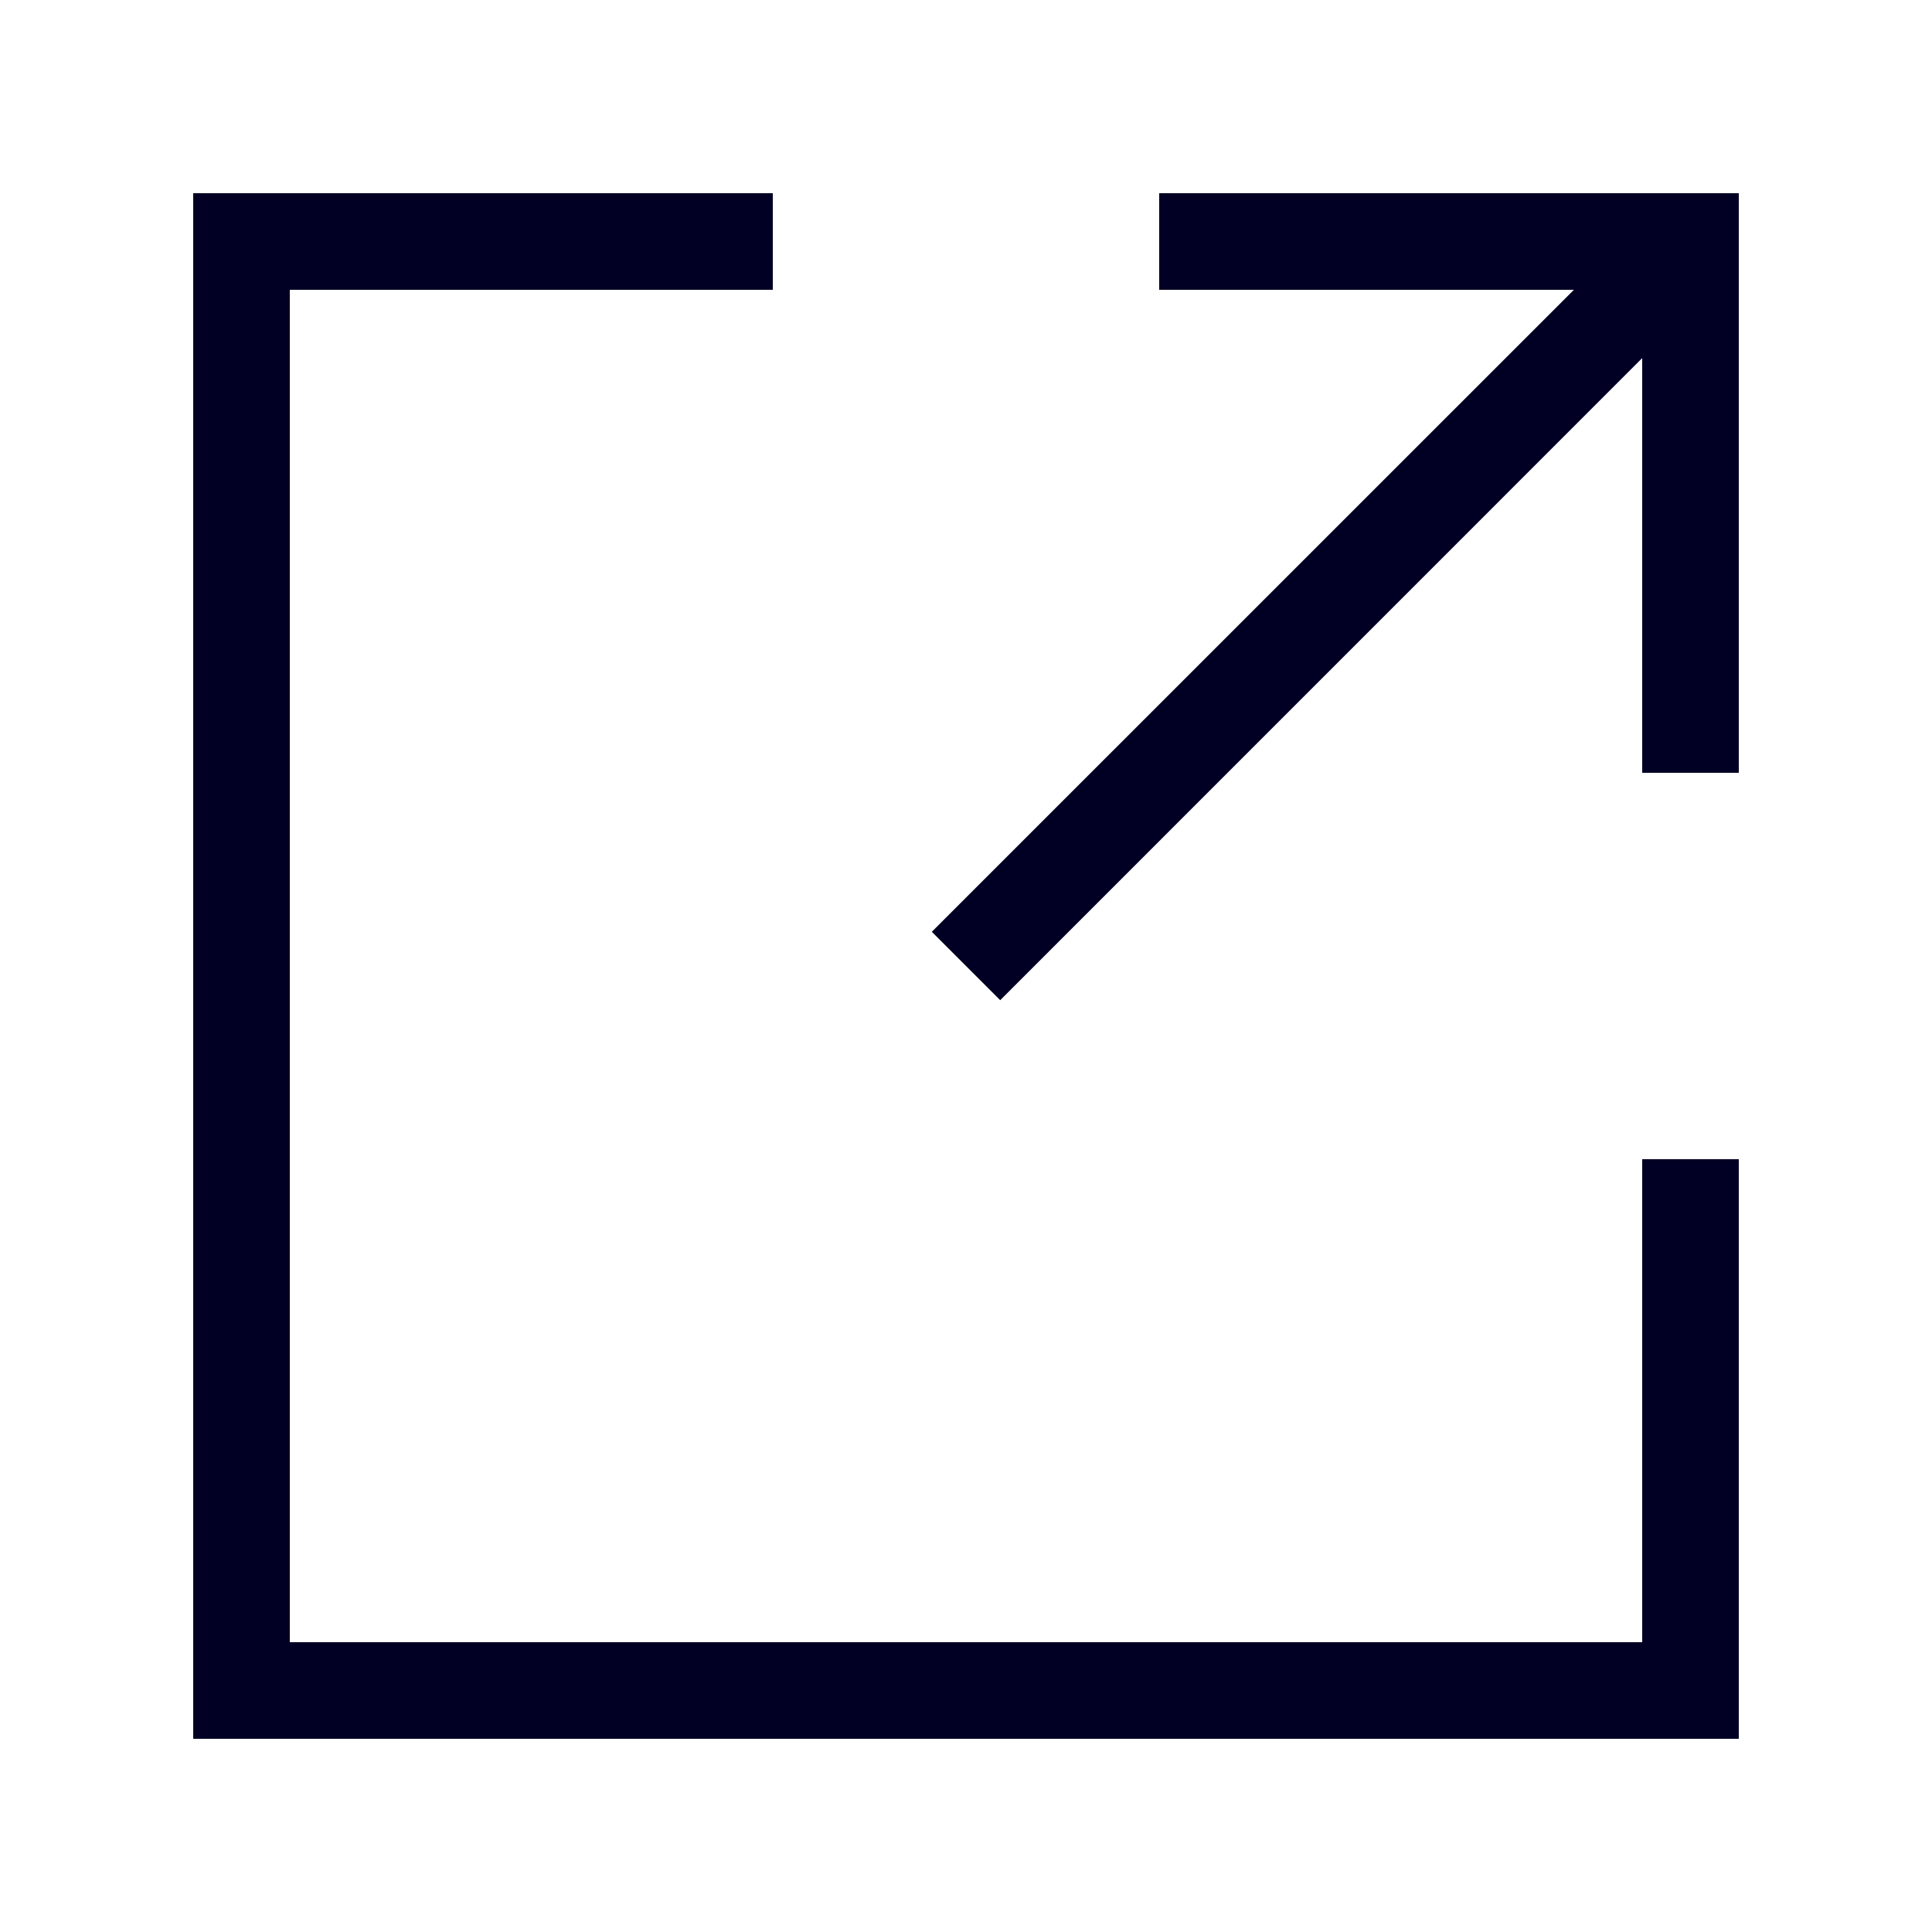
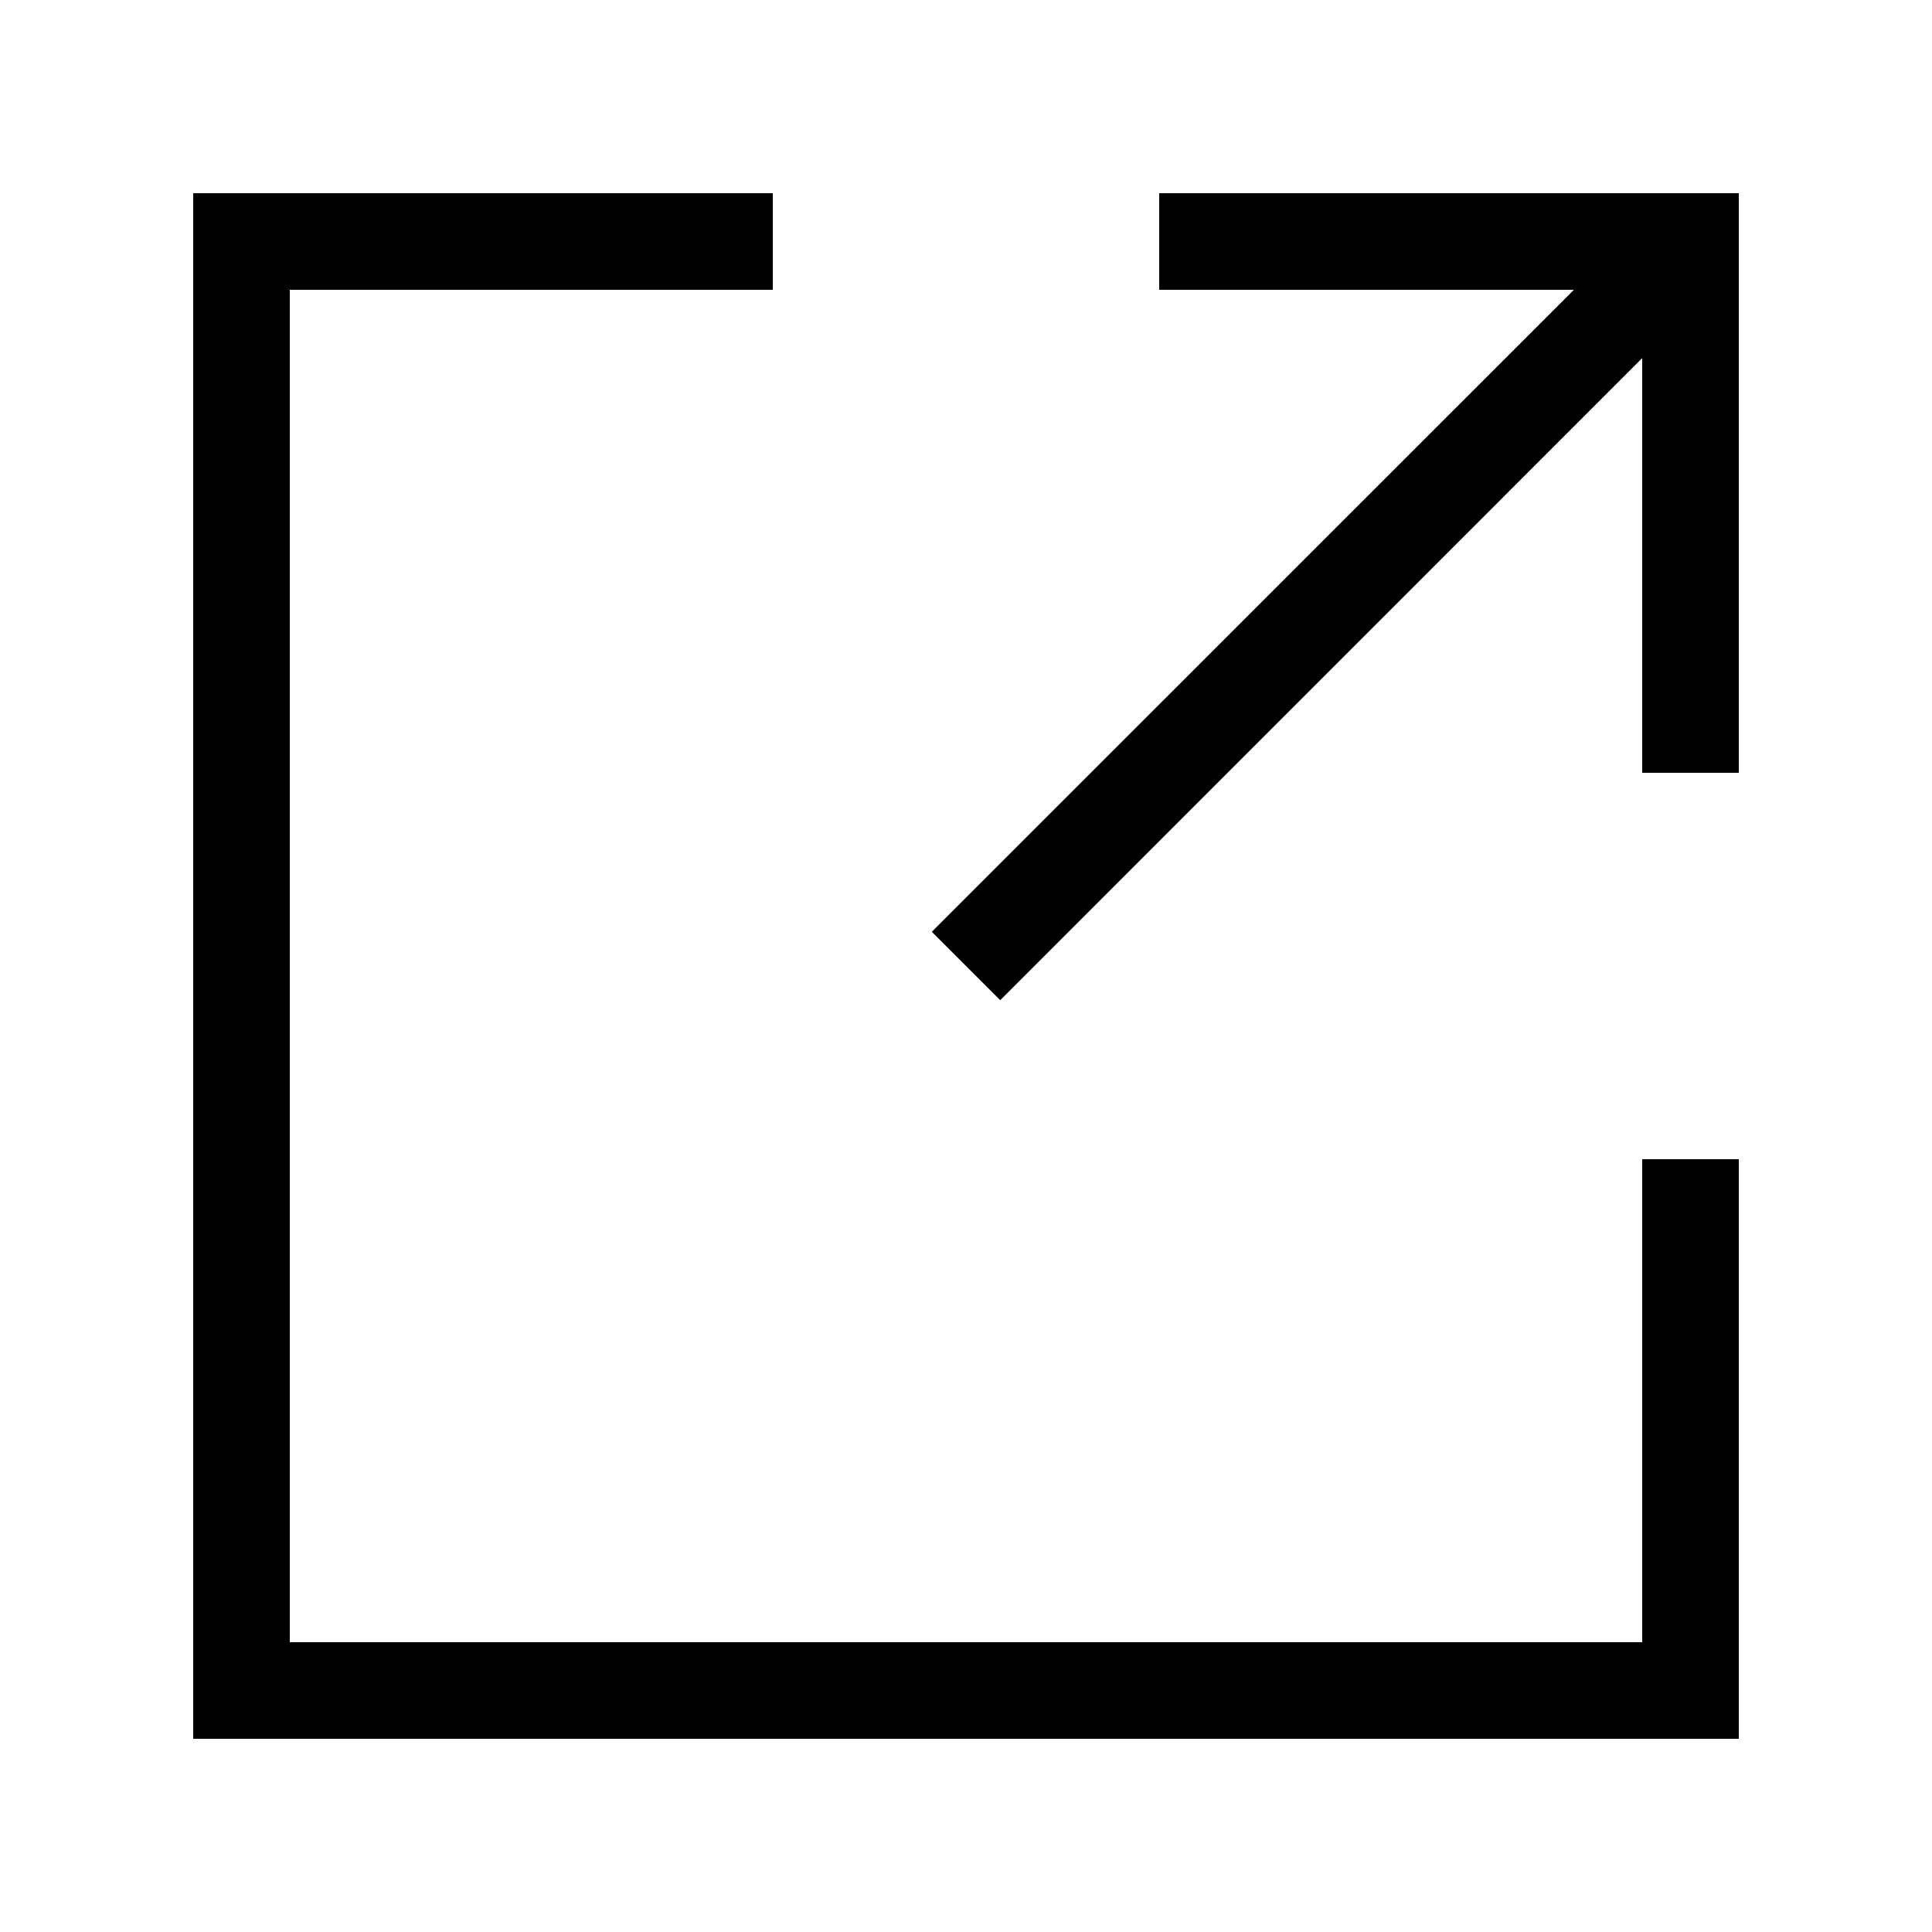
<svg xmlns="http://www.w3.org/2000/svg" width="1.25rem" height="1.25rem" viewBox="0 0 20 20" fill="none">
-   <path d="M18 2H12V3L16.293 3L9.646 9.646L10.354 10.354L17 3.707V8H18V2Z" fill="#010024" />
-   <path d="M3 3V17H17V12H18V18H2V2H8V3H3Z" fill="#010024" />
+   <path d="M18 2H12V3L16.293 3L9.646 9.646L10.354 10.354L17 3.707V8H18V2Z" fill="currentColor" />
+   <path d="M3 3V17H17V12H18V18H2V2H8V3H3Z" fill="currentColor" />
</svg>
